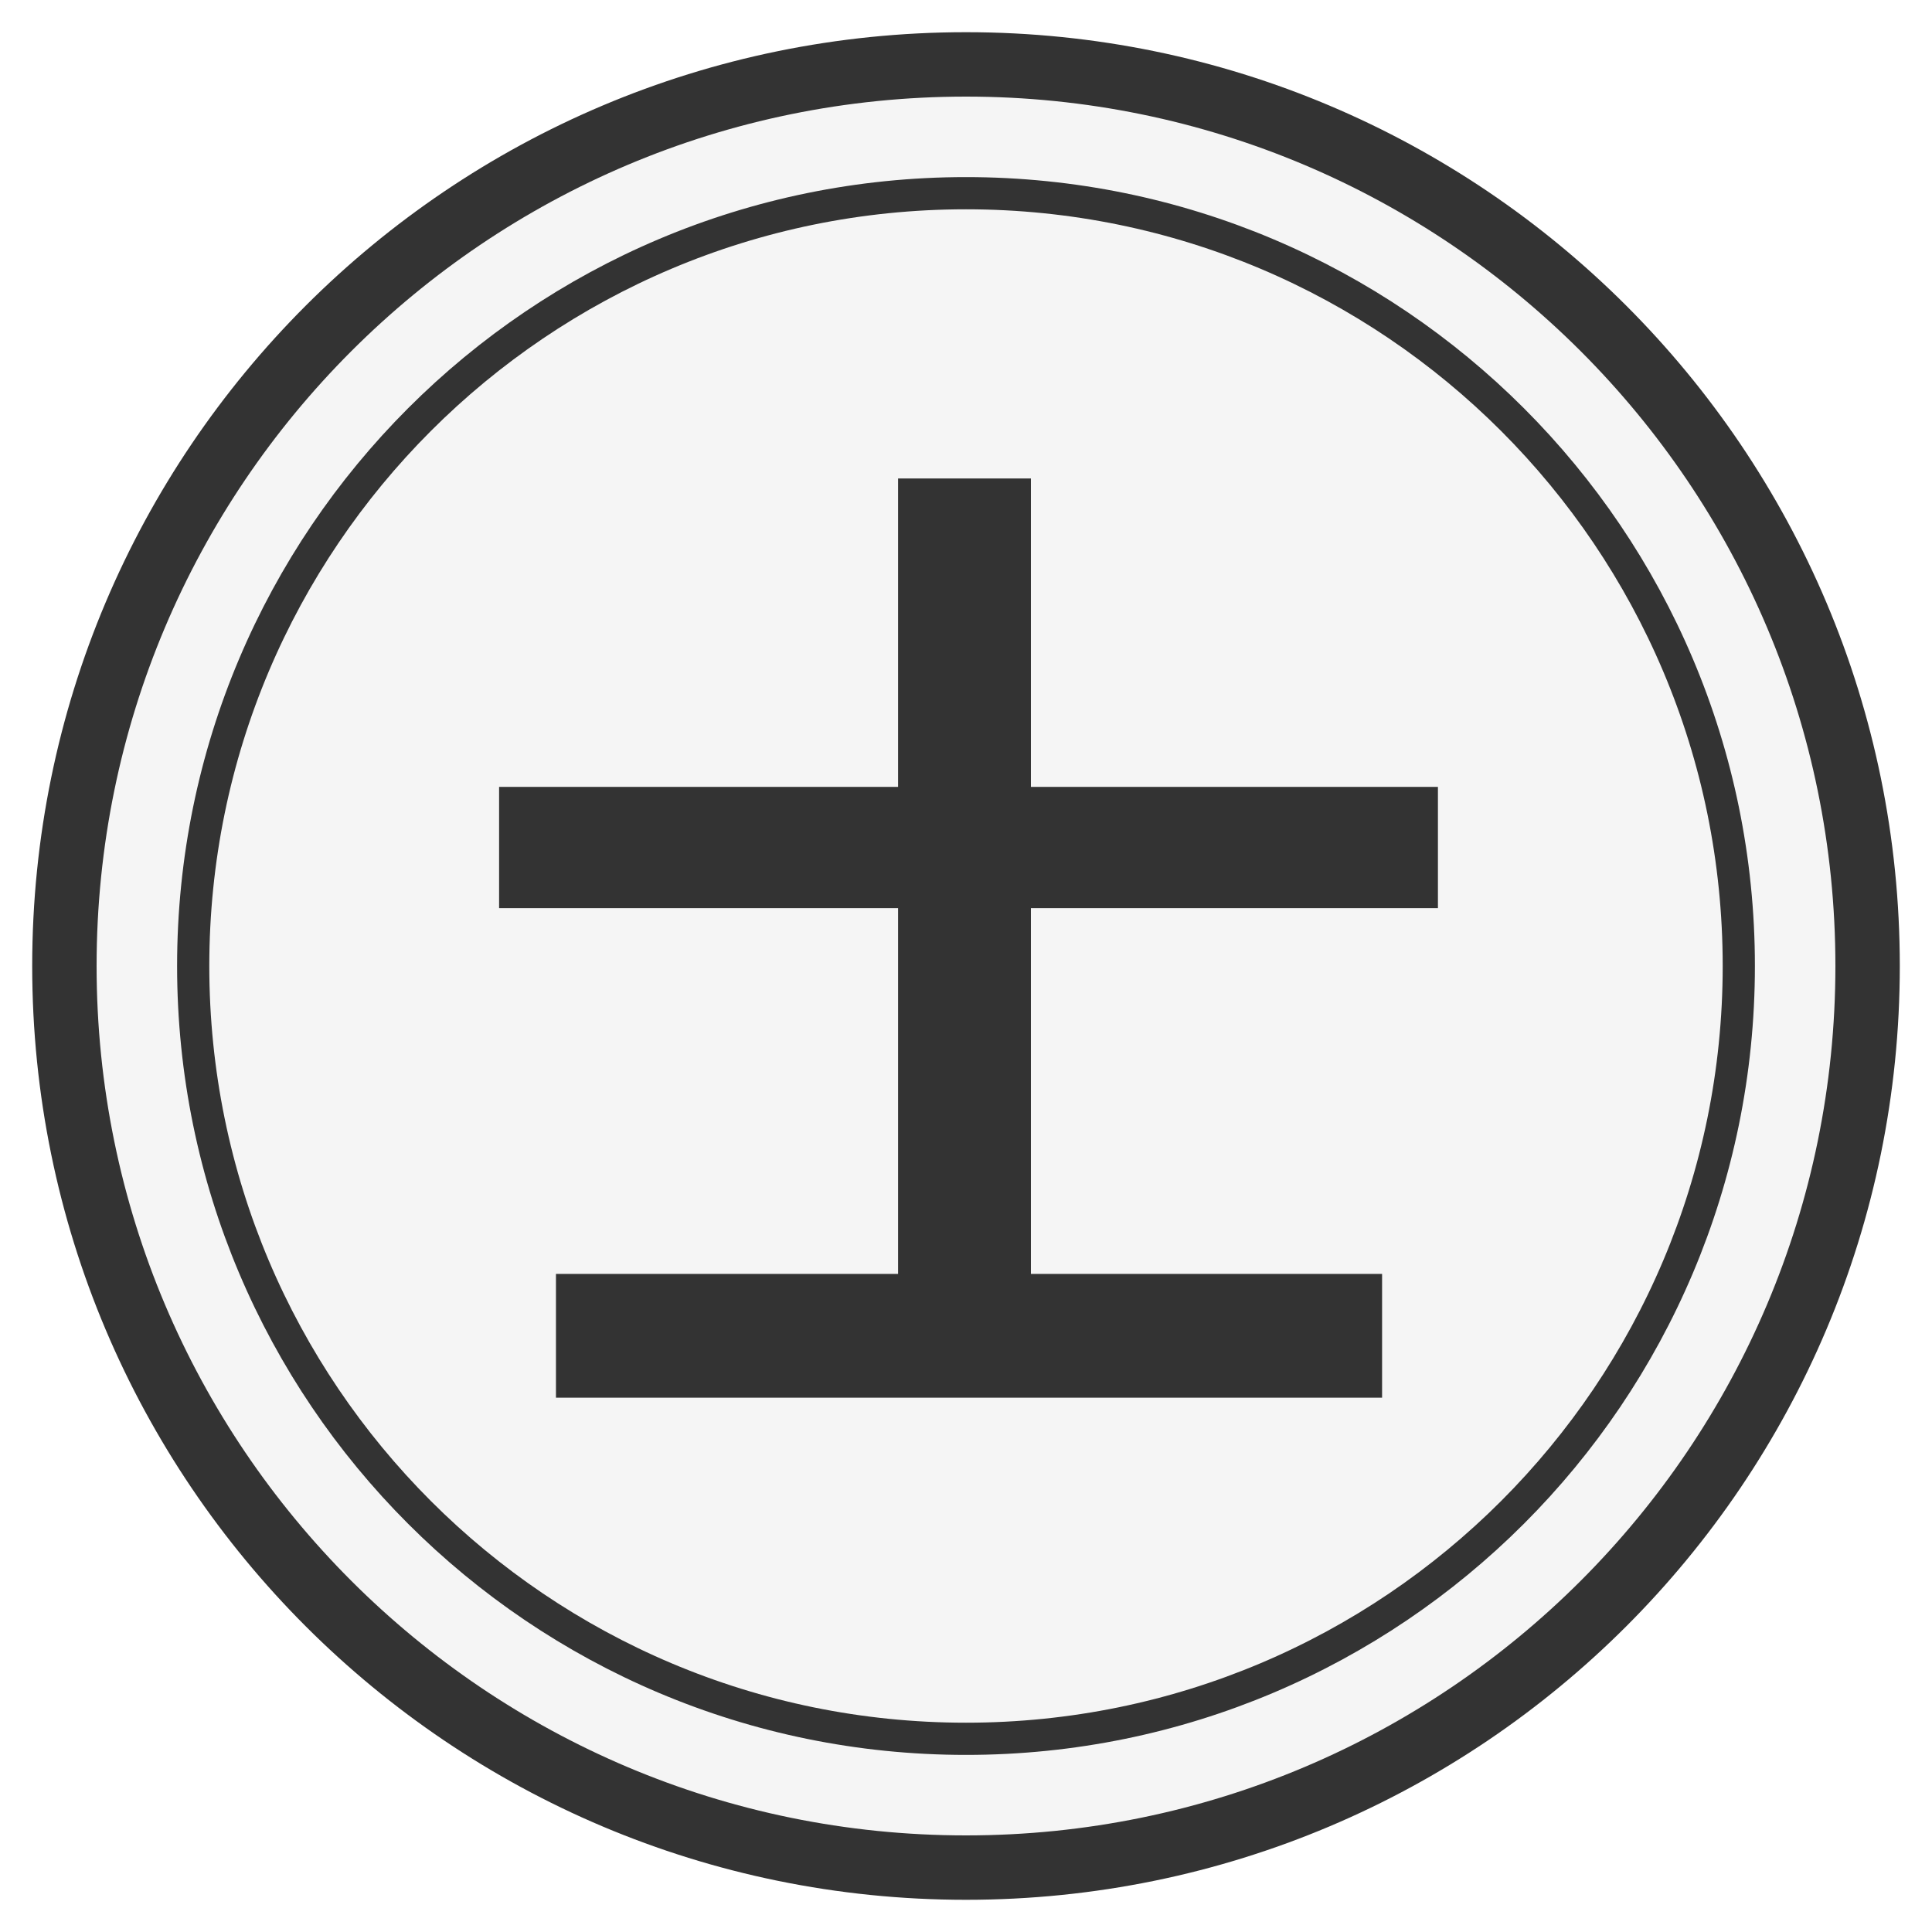
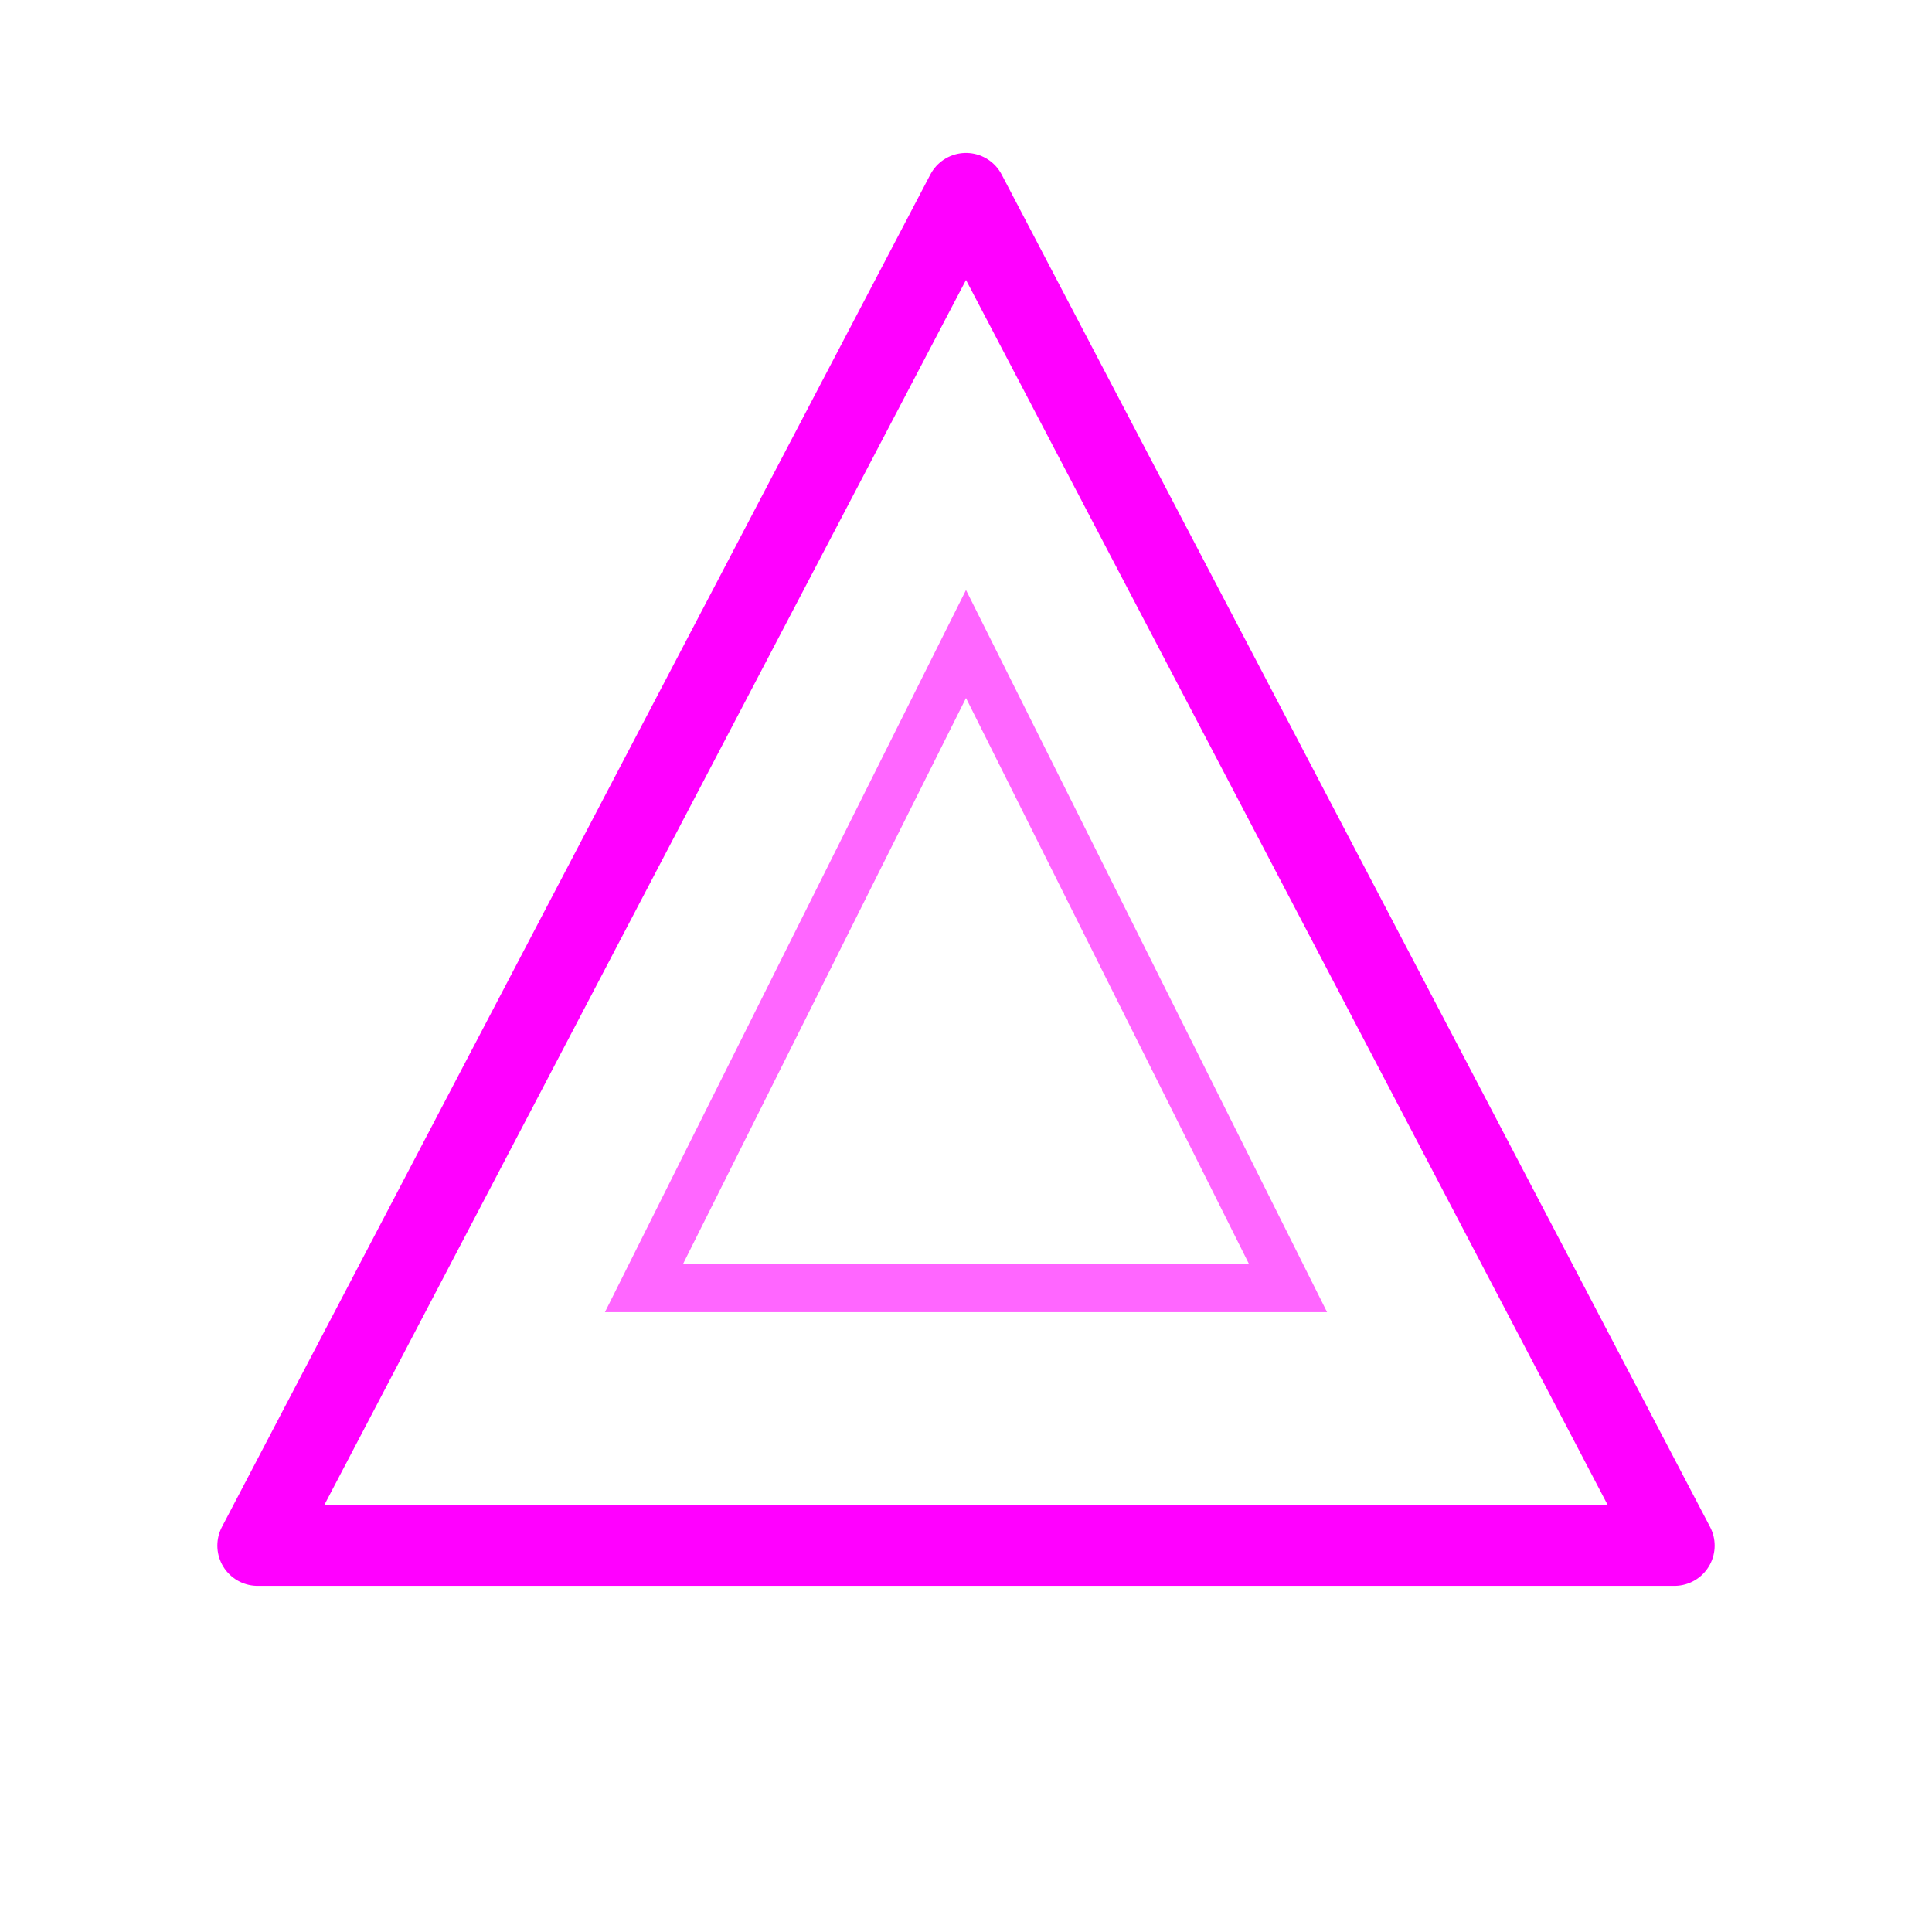
<svg xmlns="http://www.w3.org/2000/svg" viewBox="0 0 60 60" width="60" height="60">
-   <circle cx="30" cy="30" r="28" fill="#f5f5f5" stroke="#333" stroke-width="2" />
-   <circle cx="30" cy="30" r="24" fill="none" stroke="#333" stroke-width="1" />
-   <text x="30" y="42" font-family="KaiTi, STKaiti, serif" font-size="32" fill="#333" text-anchor="middle" font-weight="bold">士</text>
+   <polygon points="30,6 52,48 8,48" fill="none" stroke="#ff00ff" stroke-width="2.5" stroke-linejoin="round" />
+   <polygon points="30,20 40,40 20,40" fill="none" stroke="#ff00ff" stroke-width="1.5" opacity="0.6" />
</svg>
